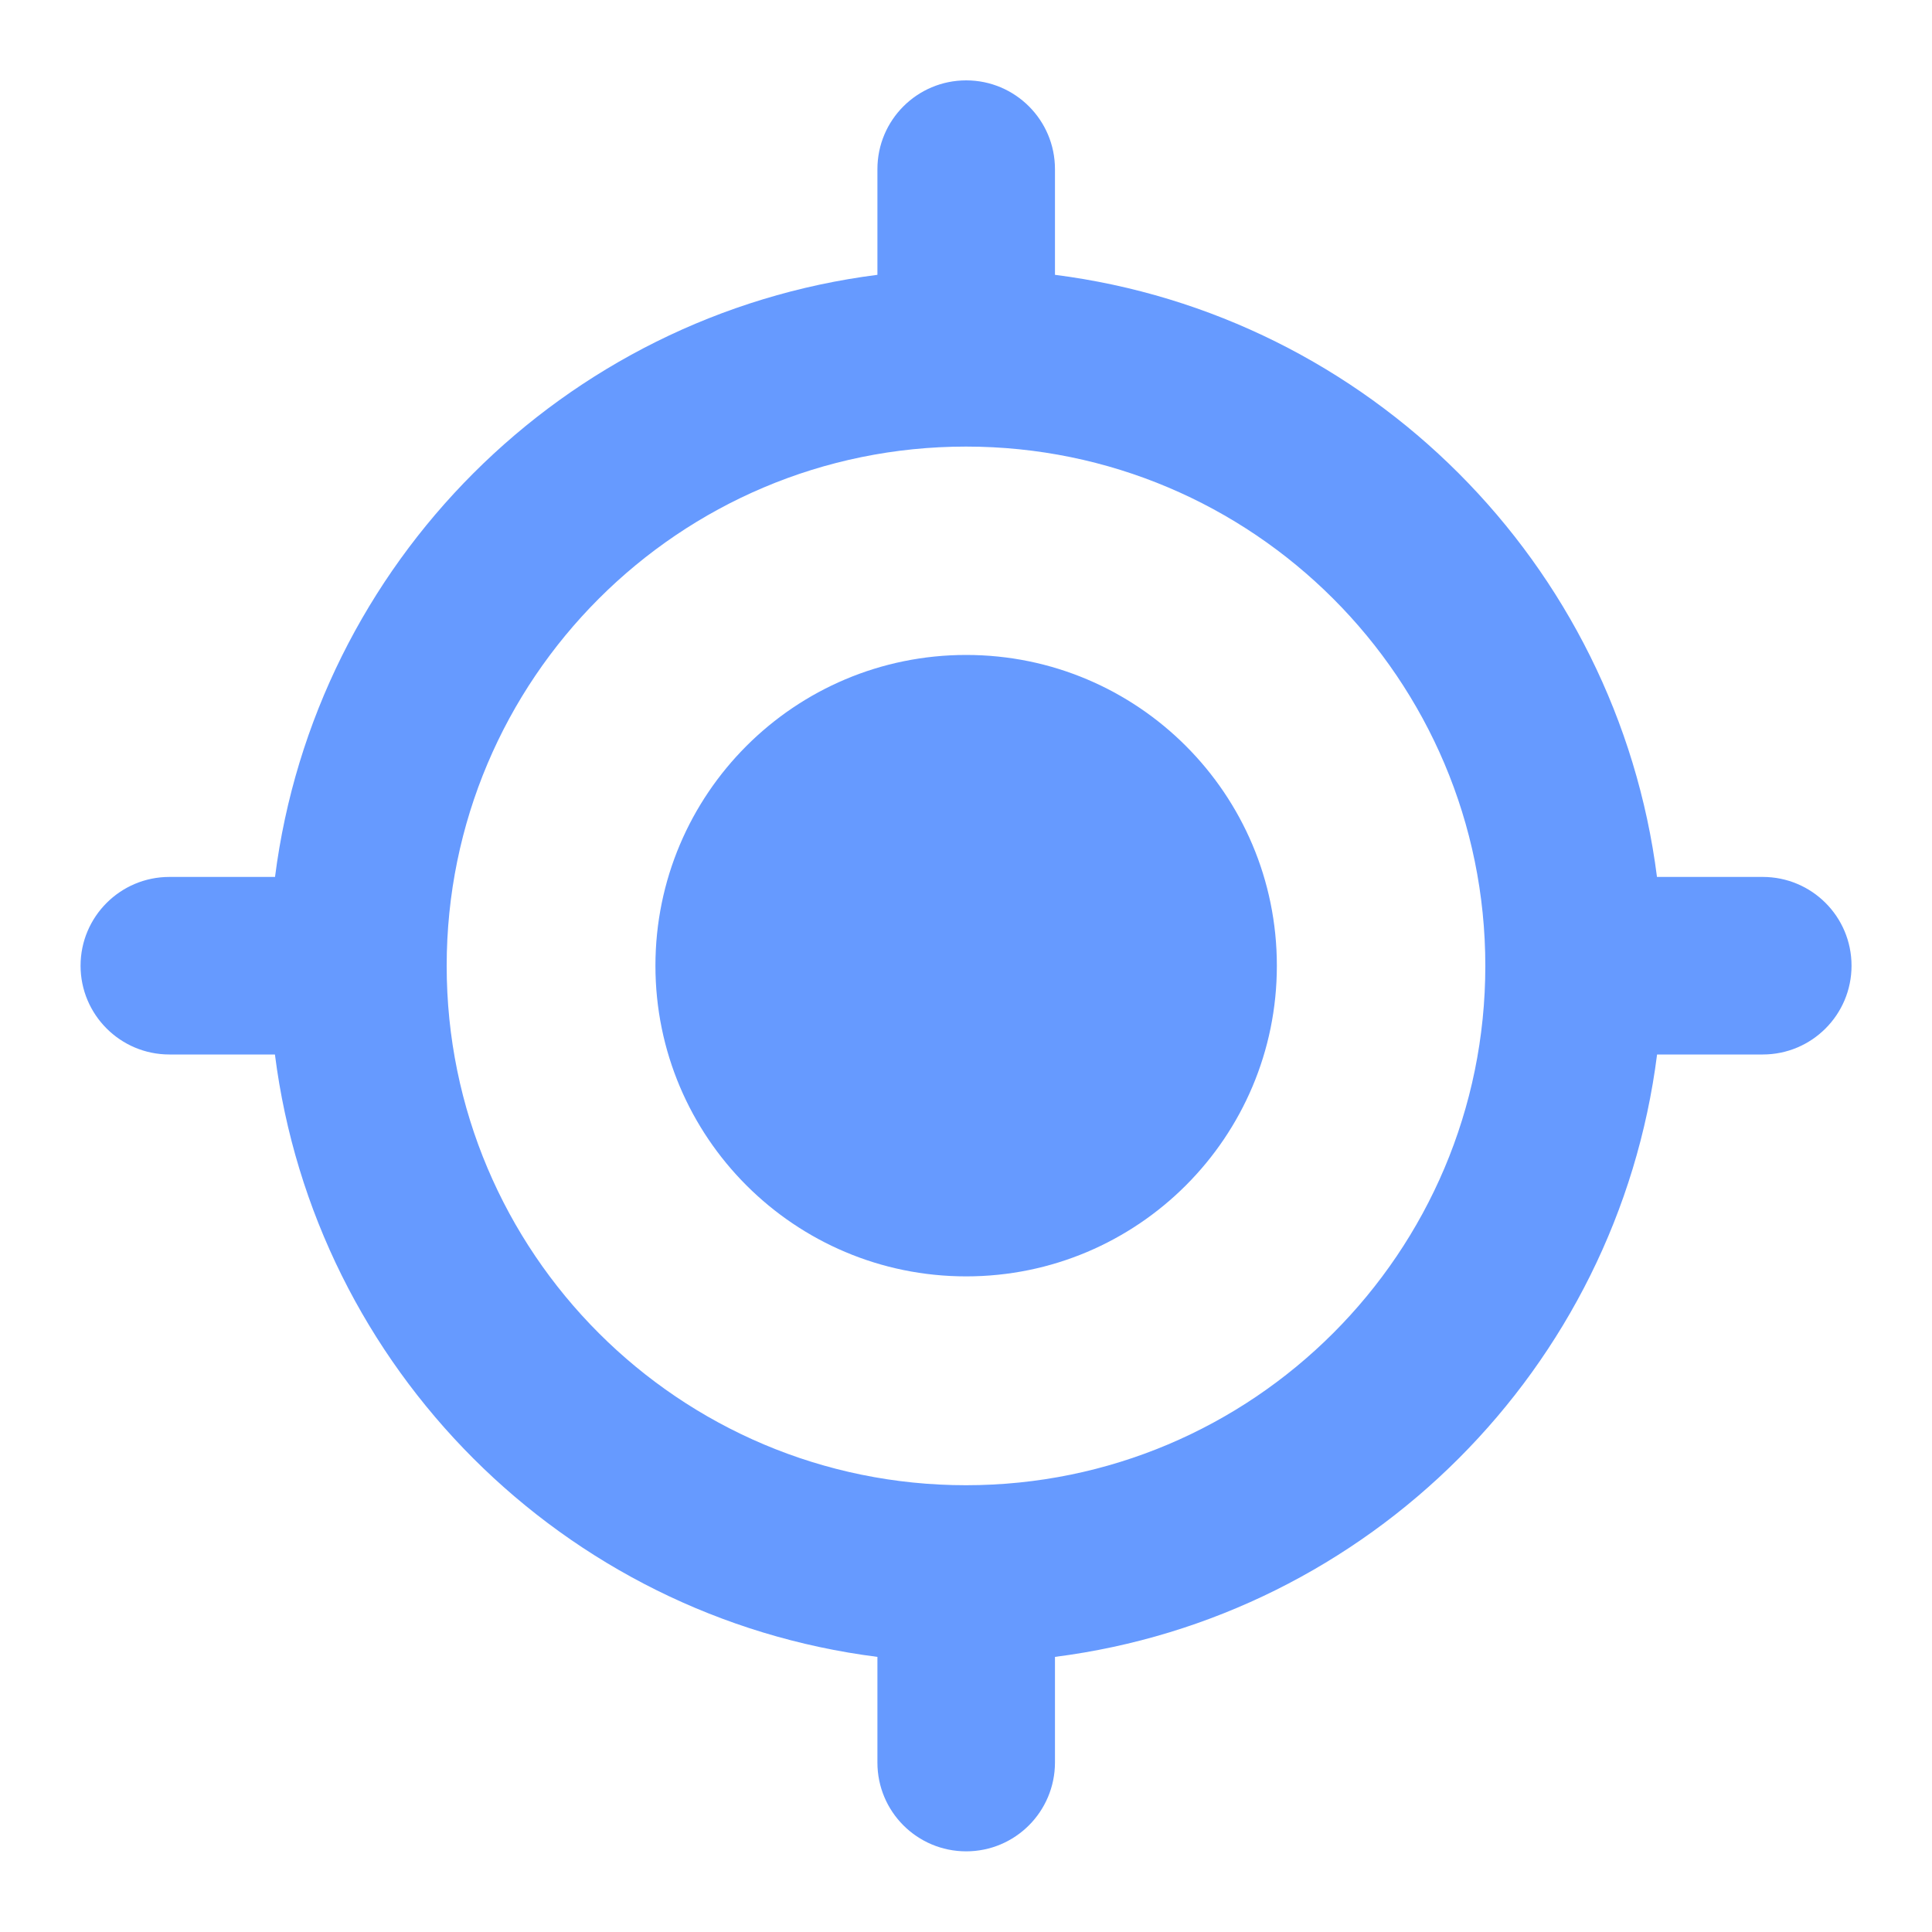
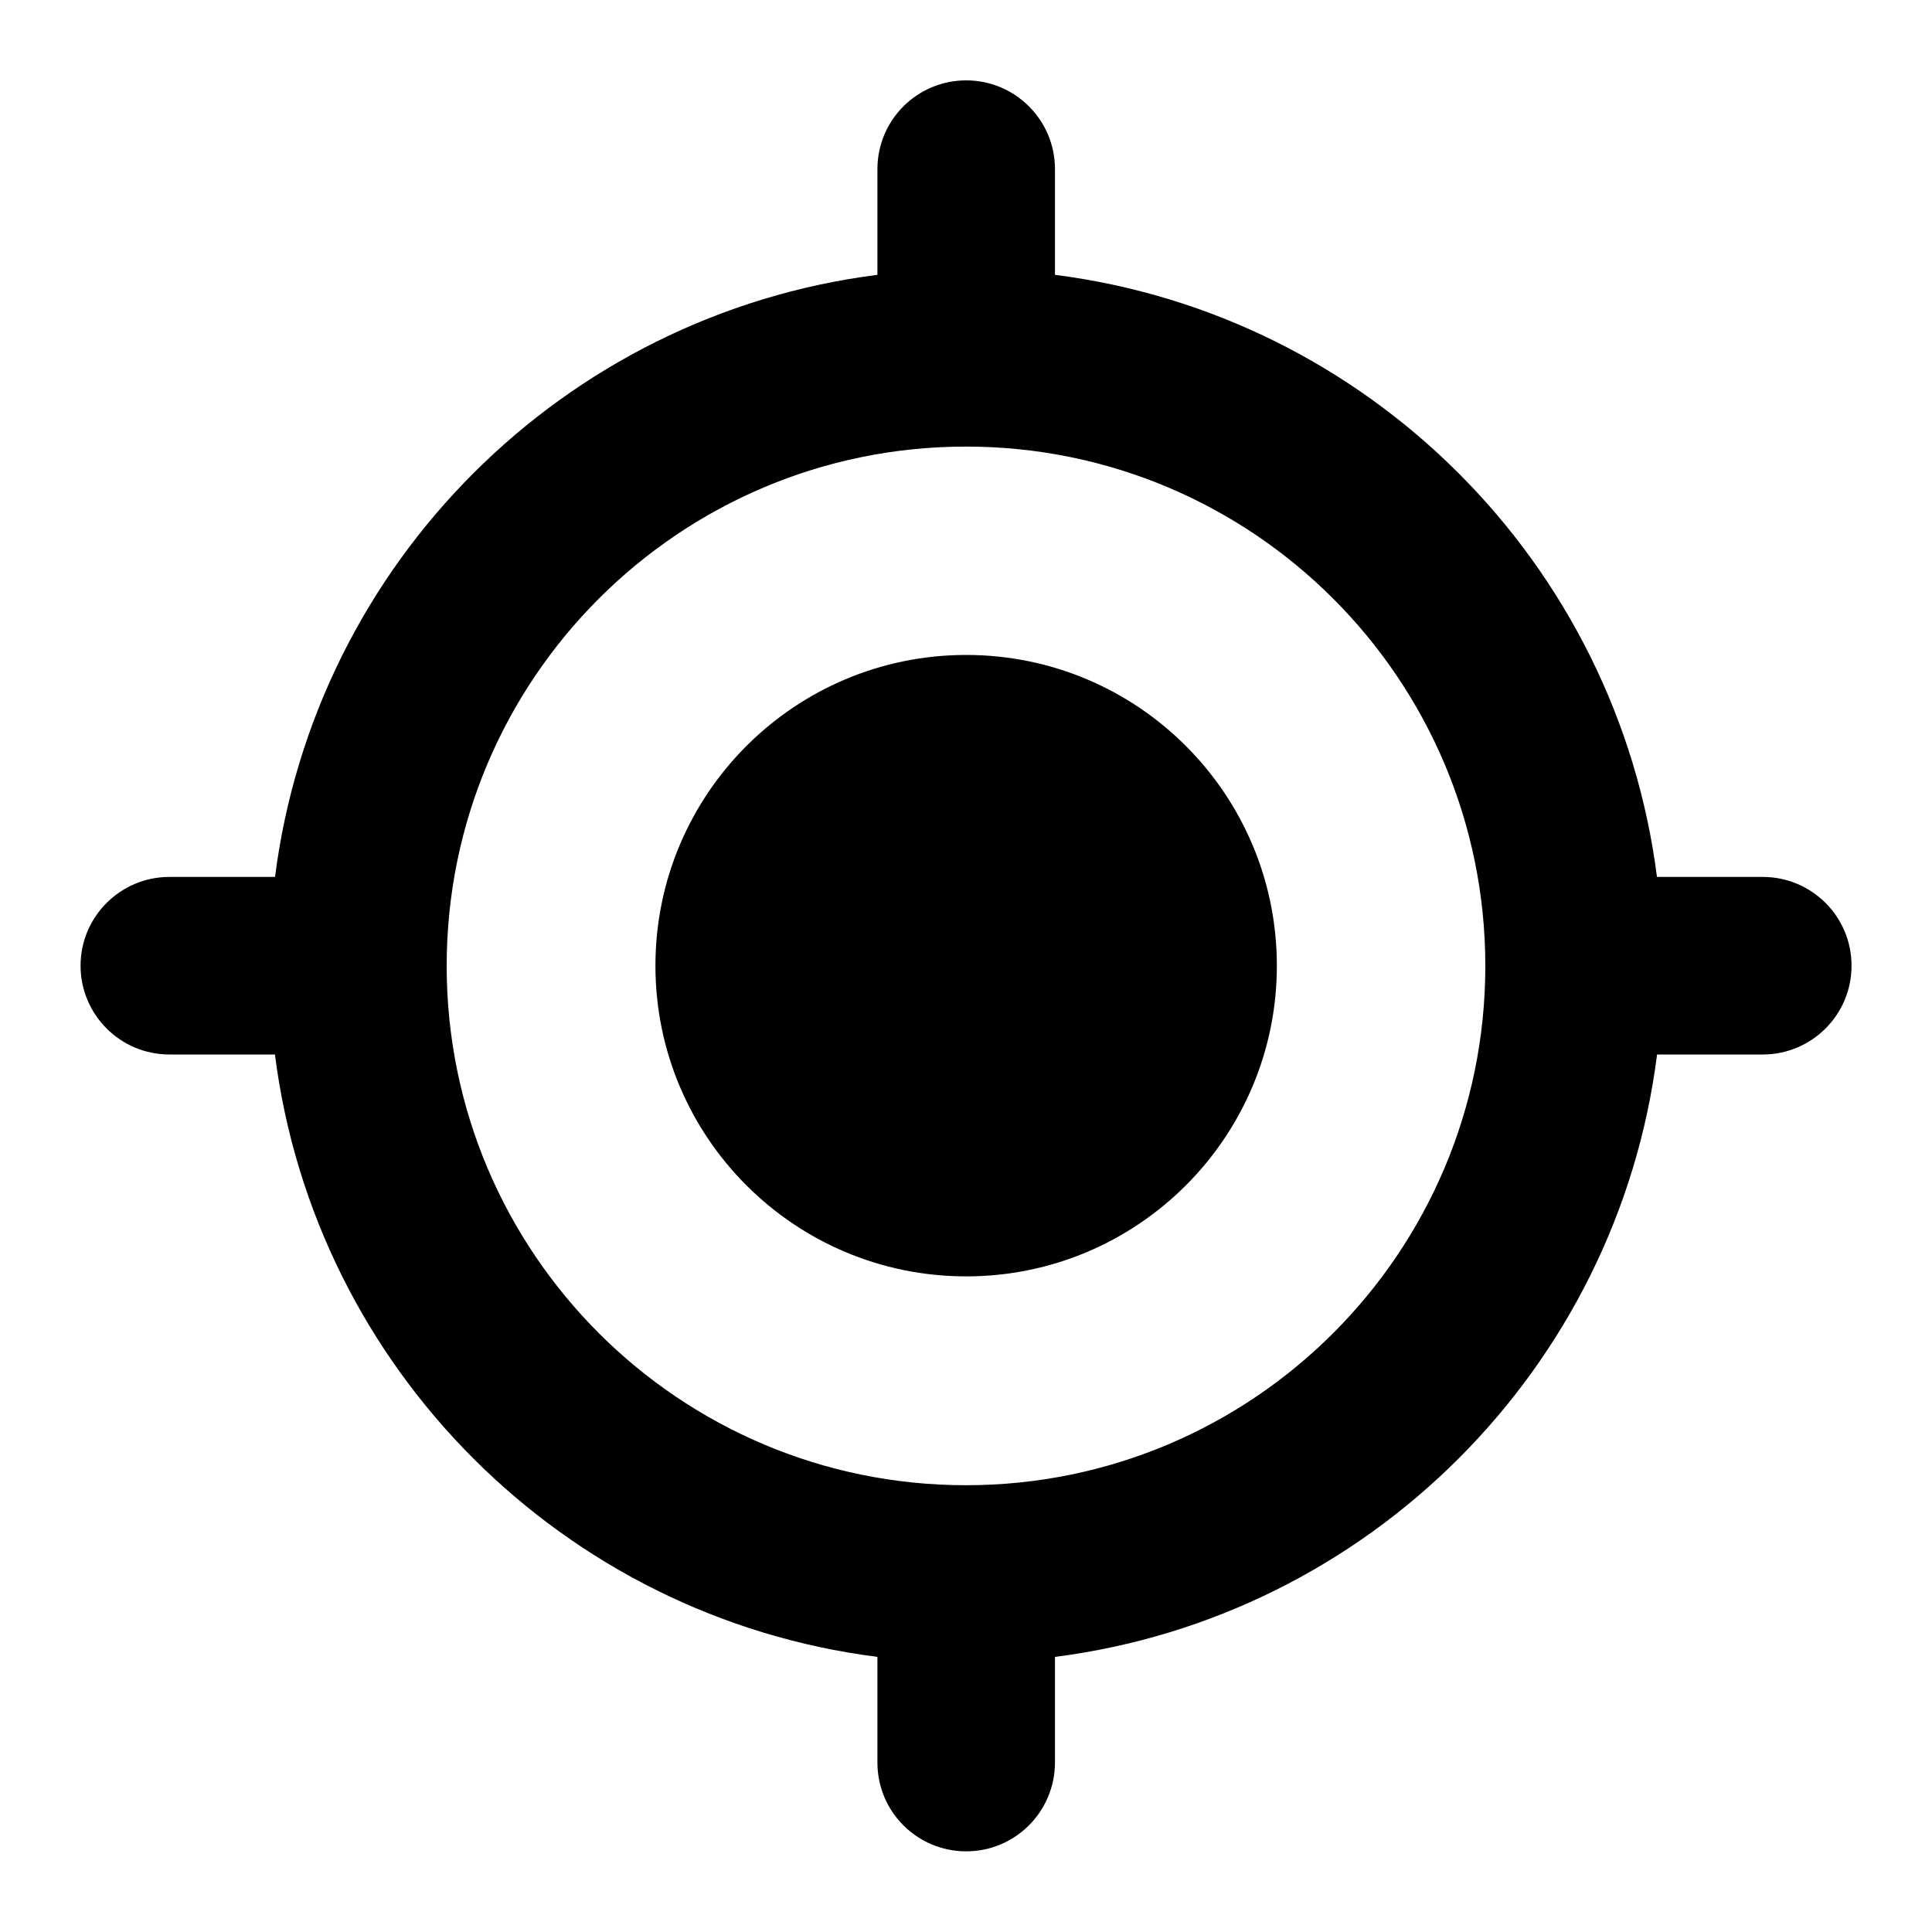
<svg xmlns="http://www.w3.org/2000/svg" width="20" height="20" viewBox="0 0 20 20" fill="none">
-   <path d="M10.002 0.832C10.509 0.832 10.921 1.243 10.921 1.751V2.845C14.168 3.259 16.739 5.83 17.153 9.078H18.248C18.756 9.078 19.167 9.489 19.167 9.997C19.167 10.504 18.756 10.916 18.248 10.916H17.154C16.742 14.165 14.169 16.738 10.921 17.152V18.246C10.92 18.754 10.509 19.165 10.002 19.165C9.494 19.165 9.083 18.754 9.083 18.246V17.152C5.832 16.74 3.259 14.166 2.846 10.916H1.753C1.246 10.916 0.834 10.504 0.834 9.997C0.834 9.49 1.246 9.078 1.753 9.078H2.847C3.261 5.829 5.833 3.258 9.083 2.845V1.751C9.083 1.243 9.494 0.832 10.002 0.832ZM10 4.623C7.031 4.623 4.624 7.03 4.624 9.999C4.624 12.968 7.031 15.375 10 15.375C12.969 15.375 15.376 12.968 15.376 9.999C15.376 7.03 12.969 4.623 10 4.623ZM10.002 6.78C11.778 6.78 13.218 8.22 13.218 9.997C13.218 11.773 11.778 13.213 10.002 13.213C8.225 13.213 6.785 11.773 6.785 9.997C6.785 8.22 8.225 6.78 10.002 6.78Z" fill="#669AFF" />
+   <path d="M10.002 0.832C10.509 0.832 10.921 1.243 10.921 1.751V2.845C14.168 3.259 16.739 5.83 17.153 9.078H18.248C18.756 9.078 19.167 9.489 19.167 9.997C19.167 10.504 18.756 10.916 18.248 10.916H17.154C16.742 14.165 14.169 16.738 10.921 17.152V18.246C10.92 18.754 10.509 19.165 10.002 19.165C9.494 19.165 9.083 18.754 9.083 18.246V17.152C5.832 16.74 3.259 14.166 2.846 10.916H1.753C1.246 10.916 0.834 10.504 0.834 9.997C0.834 9.49 1.246 9.078 1.753 9.078H2.847C3.261 5.829 5.833 3.258 9.083 2.845V1.751C9.083 1.243 9.494 0.832 10.002 0.832ZM10 4.623C7.031 4.623 4.624 7.03 4.624 9.999C4.624 12.968 7.031 15.375 10 15.375C12.969 15.375 15.376 12.968 15.376 9.999C15.376 7.03 12.969 4.623 10 4.623ZM10.002 6.78C11.778 6.78 13.218 8.22 13.218 9.997C13.218 11.773 11.778 13.213 10.002 13.213C8.225 13.213 6.785 11.773 6.785 9.997C6.785 8.22 8.225 6.78 10.002 6.78Z" fill="currentColor" />
</svg>
